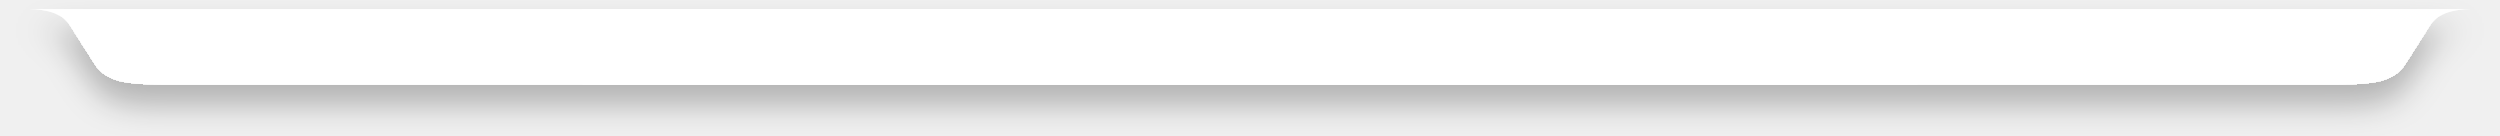
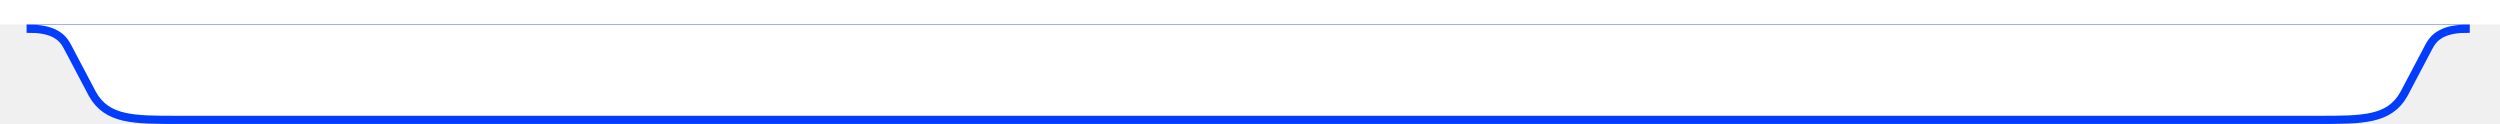
- <svg xmlns="http://www.w3.org/2000/svg" width="1090" height="59" viewBox="0 0 1090 59" fill="none">
-   <g filter="url(#filter0_d_354_161)">
-     <path d="M30.802 11.491C29.611 9.738 26.662 4.026 13 4.026C13 4.026 53.029 3.967 58.127 4.026L836.047 4.026V36.87H77.171C58.127 36.87 47.363 36.87 41.566 28.339L30.802 11.491Z" fill="white" />
-     <path d="M30.802 11.491C29.611 9.738 26.662 4.026 13 4.026C13 4.026 53.029 3.967 58.127 4.026L836.047 4.026V36.87H77.171C58.127 36.87 47.363 36.87 41.566 28.339L30.802 11.491Z" fill="white" />
-     <path d="M1059.2 11.491C1060.39 9.738 1063.34 4.026 1077 4.026C1077 4.026 1036.97 3.967 1031.87 4.026L253.953 4.026V36.87H1012.83C1031.87 36.87 1042.64 36.87 1048.43 28.339L1059.2 11.491Z" fill="white" />
-     <path d="M1059.2 11.491C1060.39 9.738 1063.34 4.026 1077 4.026C1077 4.026 1036.97 3.967 1031.87 4.026L253.953 4.026V36.87H1012.83C1031.87 36.87 1042.64 36.87 1048.43 28.339L1059.2 11.491Z" fill="white" />
-   </g>
-   <defs>
-     <filter id="filter0_d_354_161" x="0" y="0" width="1090" height="58.87" filterUnits="userSpaceOnUse" color-interpolation-filters="sRGB">
-       <feFlood flood-opacity="0" result="BackgroundImageFix" />
-       <feColorMatrix in="SourceAlpha" type="matrix" values="0 0 0 0 0 0 0 0 0 0 0 0 0 0 0 0 0 0 127 0" result="hardAlpha" />
-       <feOffset dy="9" />
-       <feGaussianBlur stdDeviation="6.5" />
-       <feComposite in2="hardAlpha" operator="out" />
-       <feColorMatrix type="matrix" values="0 0 0 0 0 0 0 0 0 0 0 0 0 0 0 0 0 0 0.25 0" />
-       <feBlend mode="normal" in2="BackgroundImageFix" result="effect1_dropShadow_354_161" />
-       <feBlend mode="normal" in="SourceGraphic" in2="effect1_dropShadow_354_161" result="shape" />
-     </filter>
-   </defs>
+ <svg xmlns="http://www.w3.org/2000/svg" width="1533" height="76" viewBox="0 0 1533 76" fill="none">
+   <path d="M56.684 57.66L56.699 57.688L56.715 57.717C61.196 65.708 67.679 69.691 76.362 71.627C84.766 73.5 95.451 73.5 108.573 73.5H108.861H356.946H1173.83H1421.91H1422.2C1435.32 73.5 1446.01 73.5 1454.41 71.627C1463.09 69.691 1469.58 65.708 1474.06 57.717L1474.07 57.688L1474.09 57.66L1489.16 29.067C1489.17 29.058 1489.17 29.048 1489.18 29.039C1489.27 28.867 1489.37 28.683 1489.48 28.488C1490.36 26.872 1491.63 24.519 1494.44 22.361C1497.56 19.957 1502.82 17.651 1511.97 17.651V15.151V12.651L18.807 12.651V15.151V17.651C27.95 17.651 33.212 19.957 36.337 22.362C39.14 24.518 40.416 26.872 41.291 28.487C41.397 28.682 41.497 28.866 41.593 29.038L56.684 57.66Z" fill="white" stroke="#023DFE" stroke-width="5" />
+   <rect width="1533" height="15" fill="white" />
</svg>
